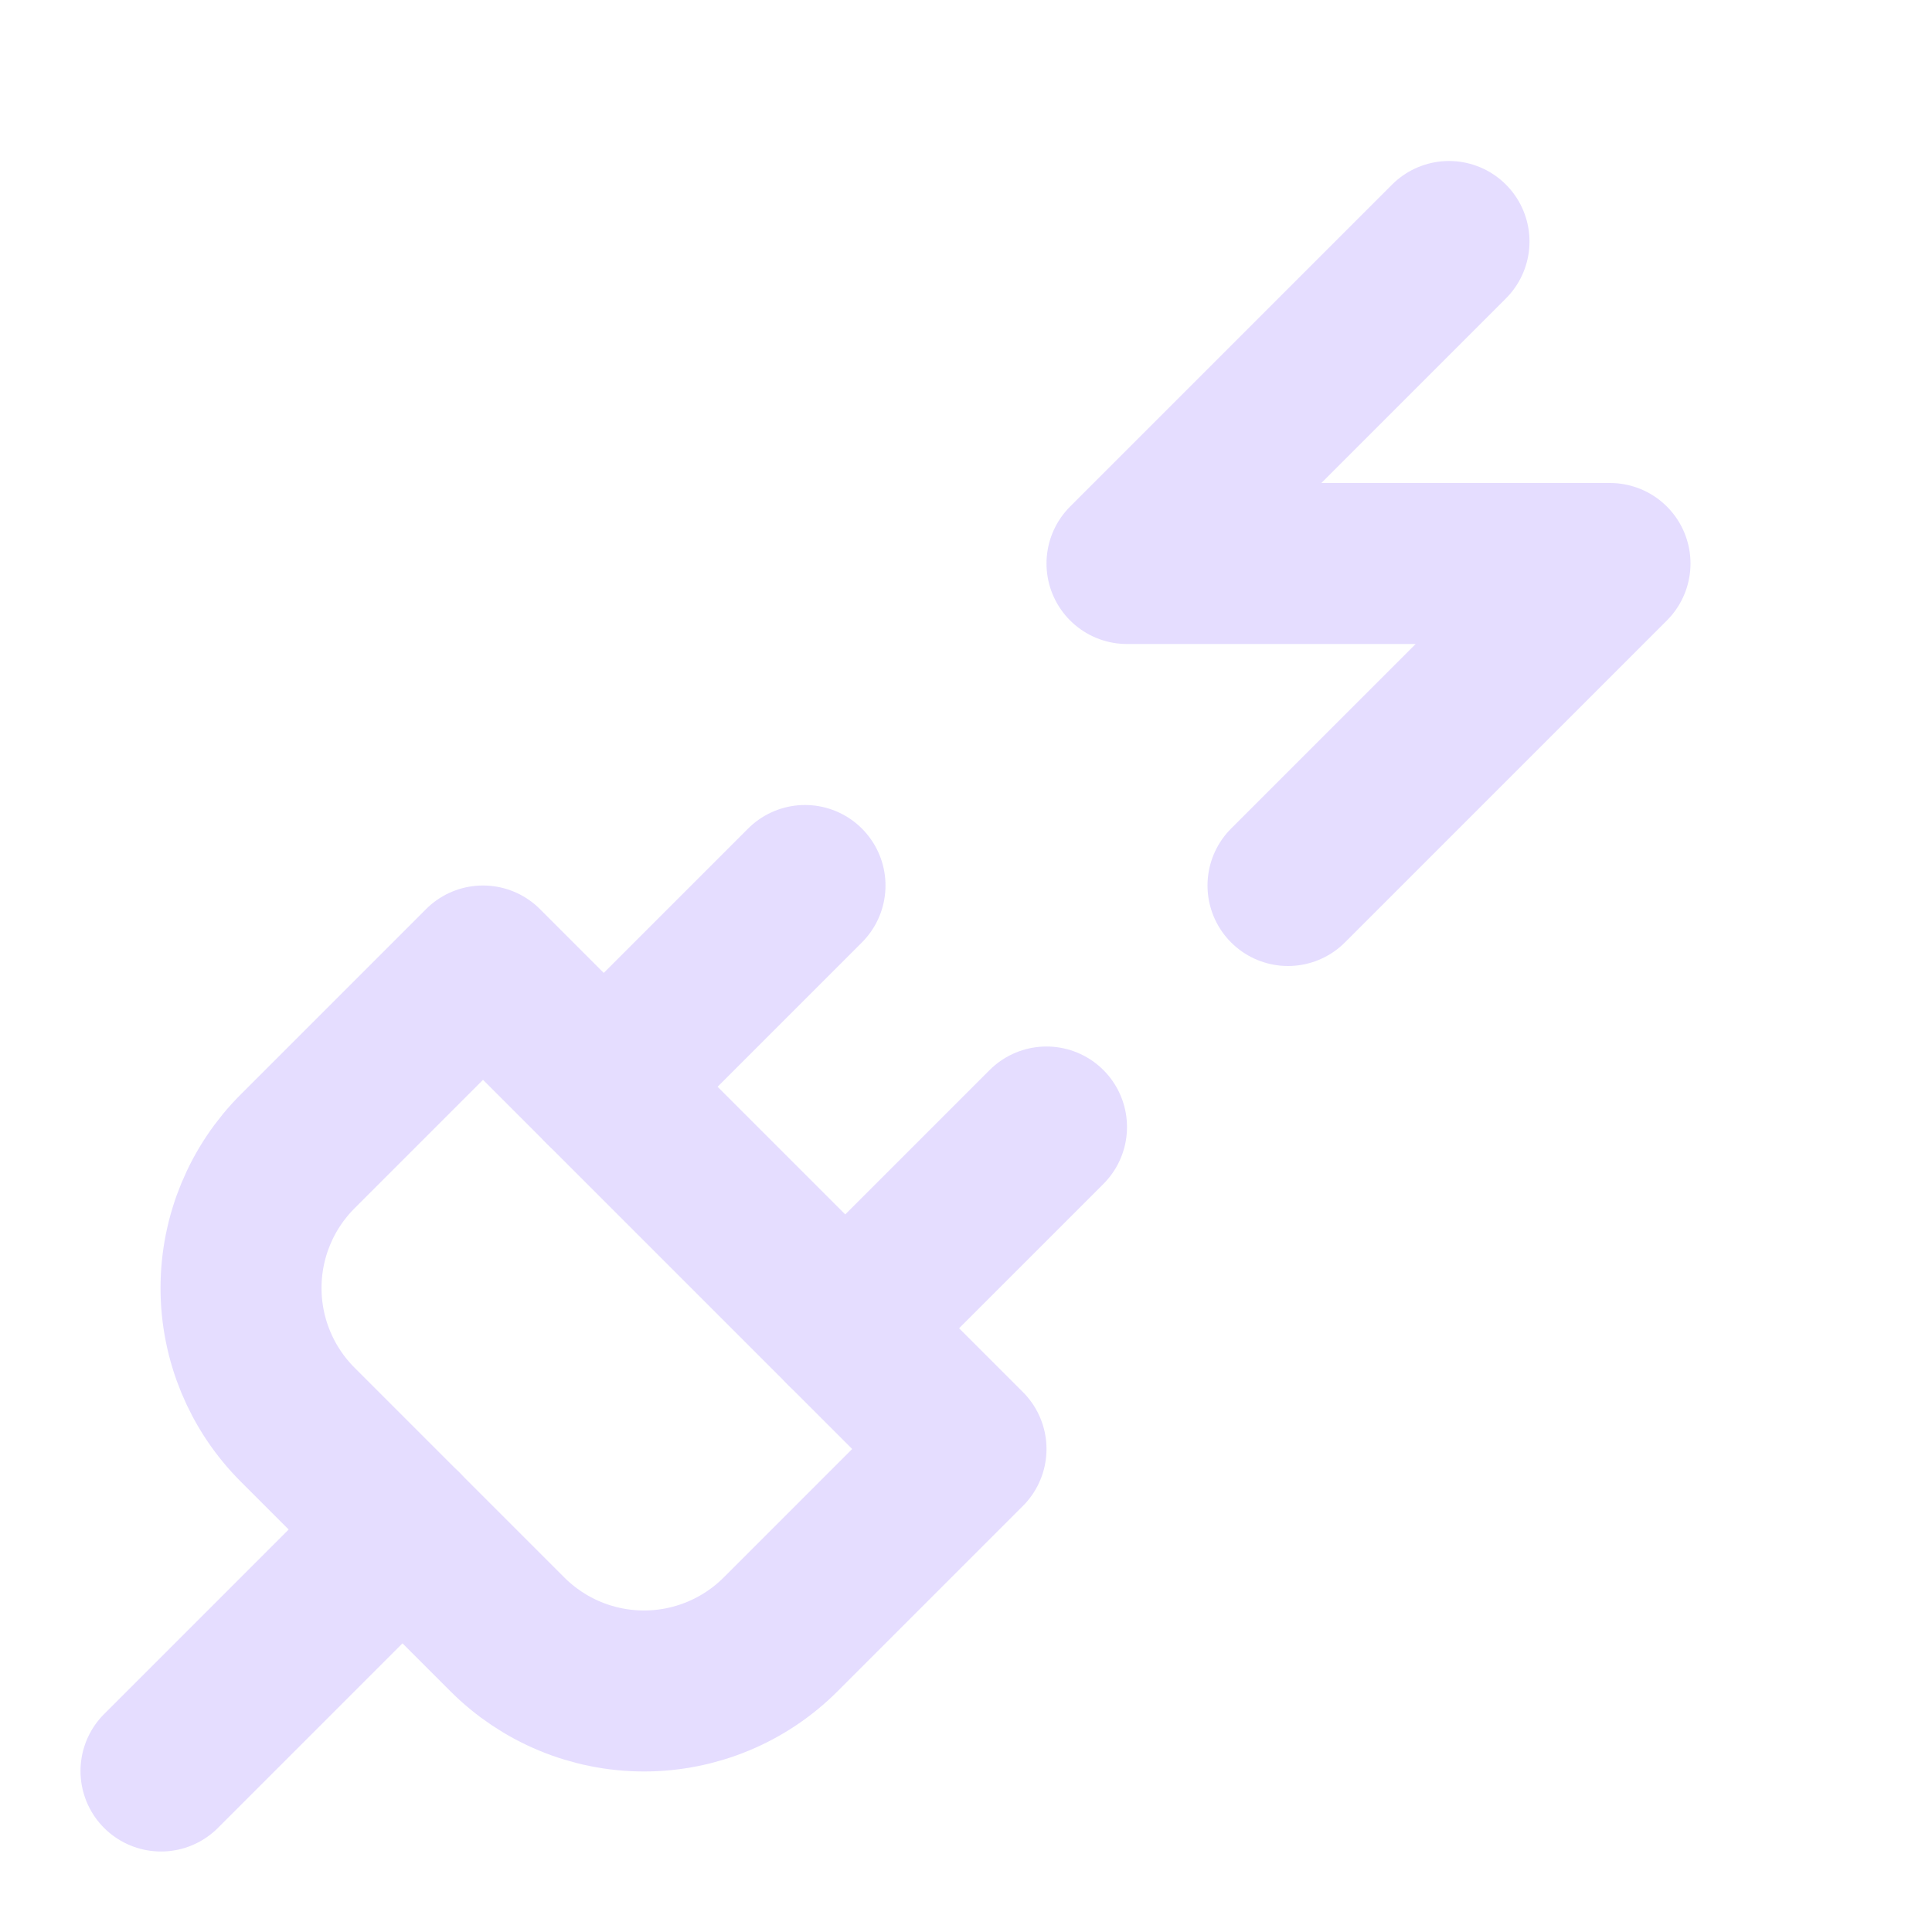
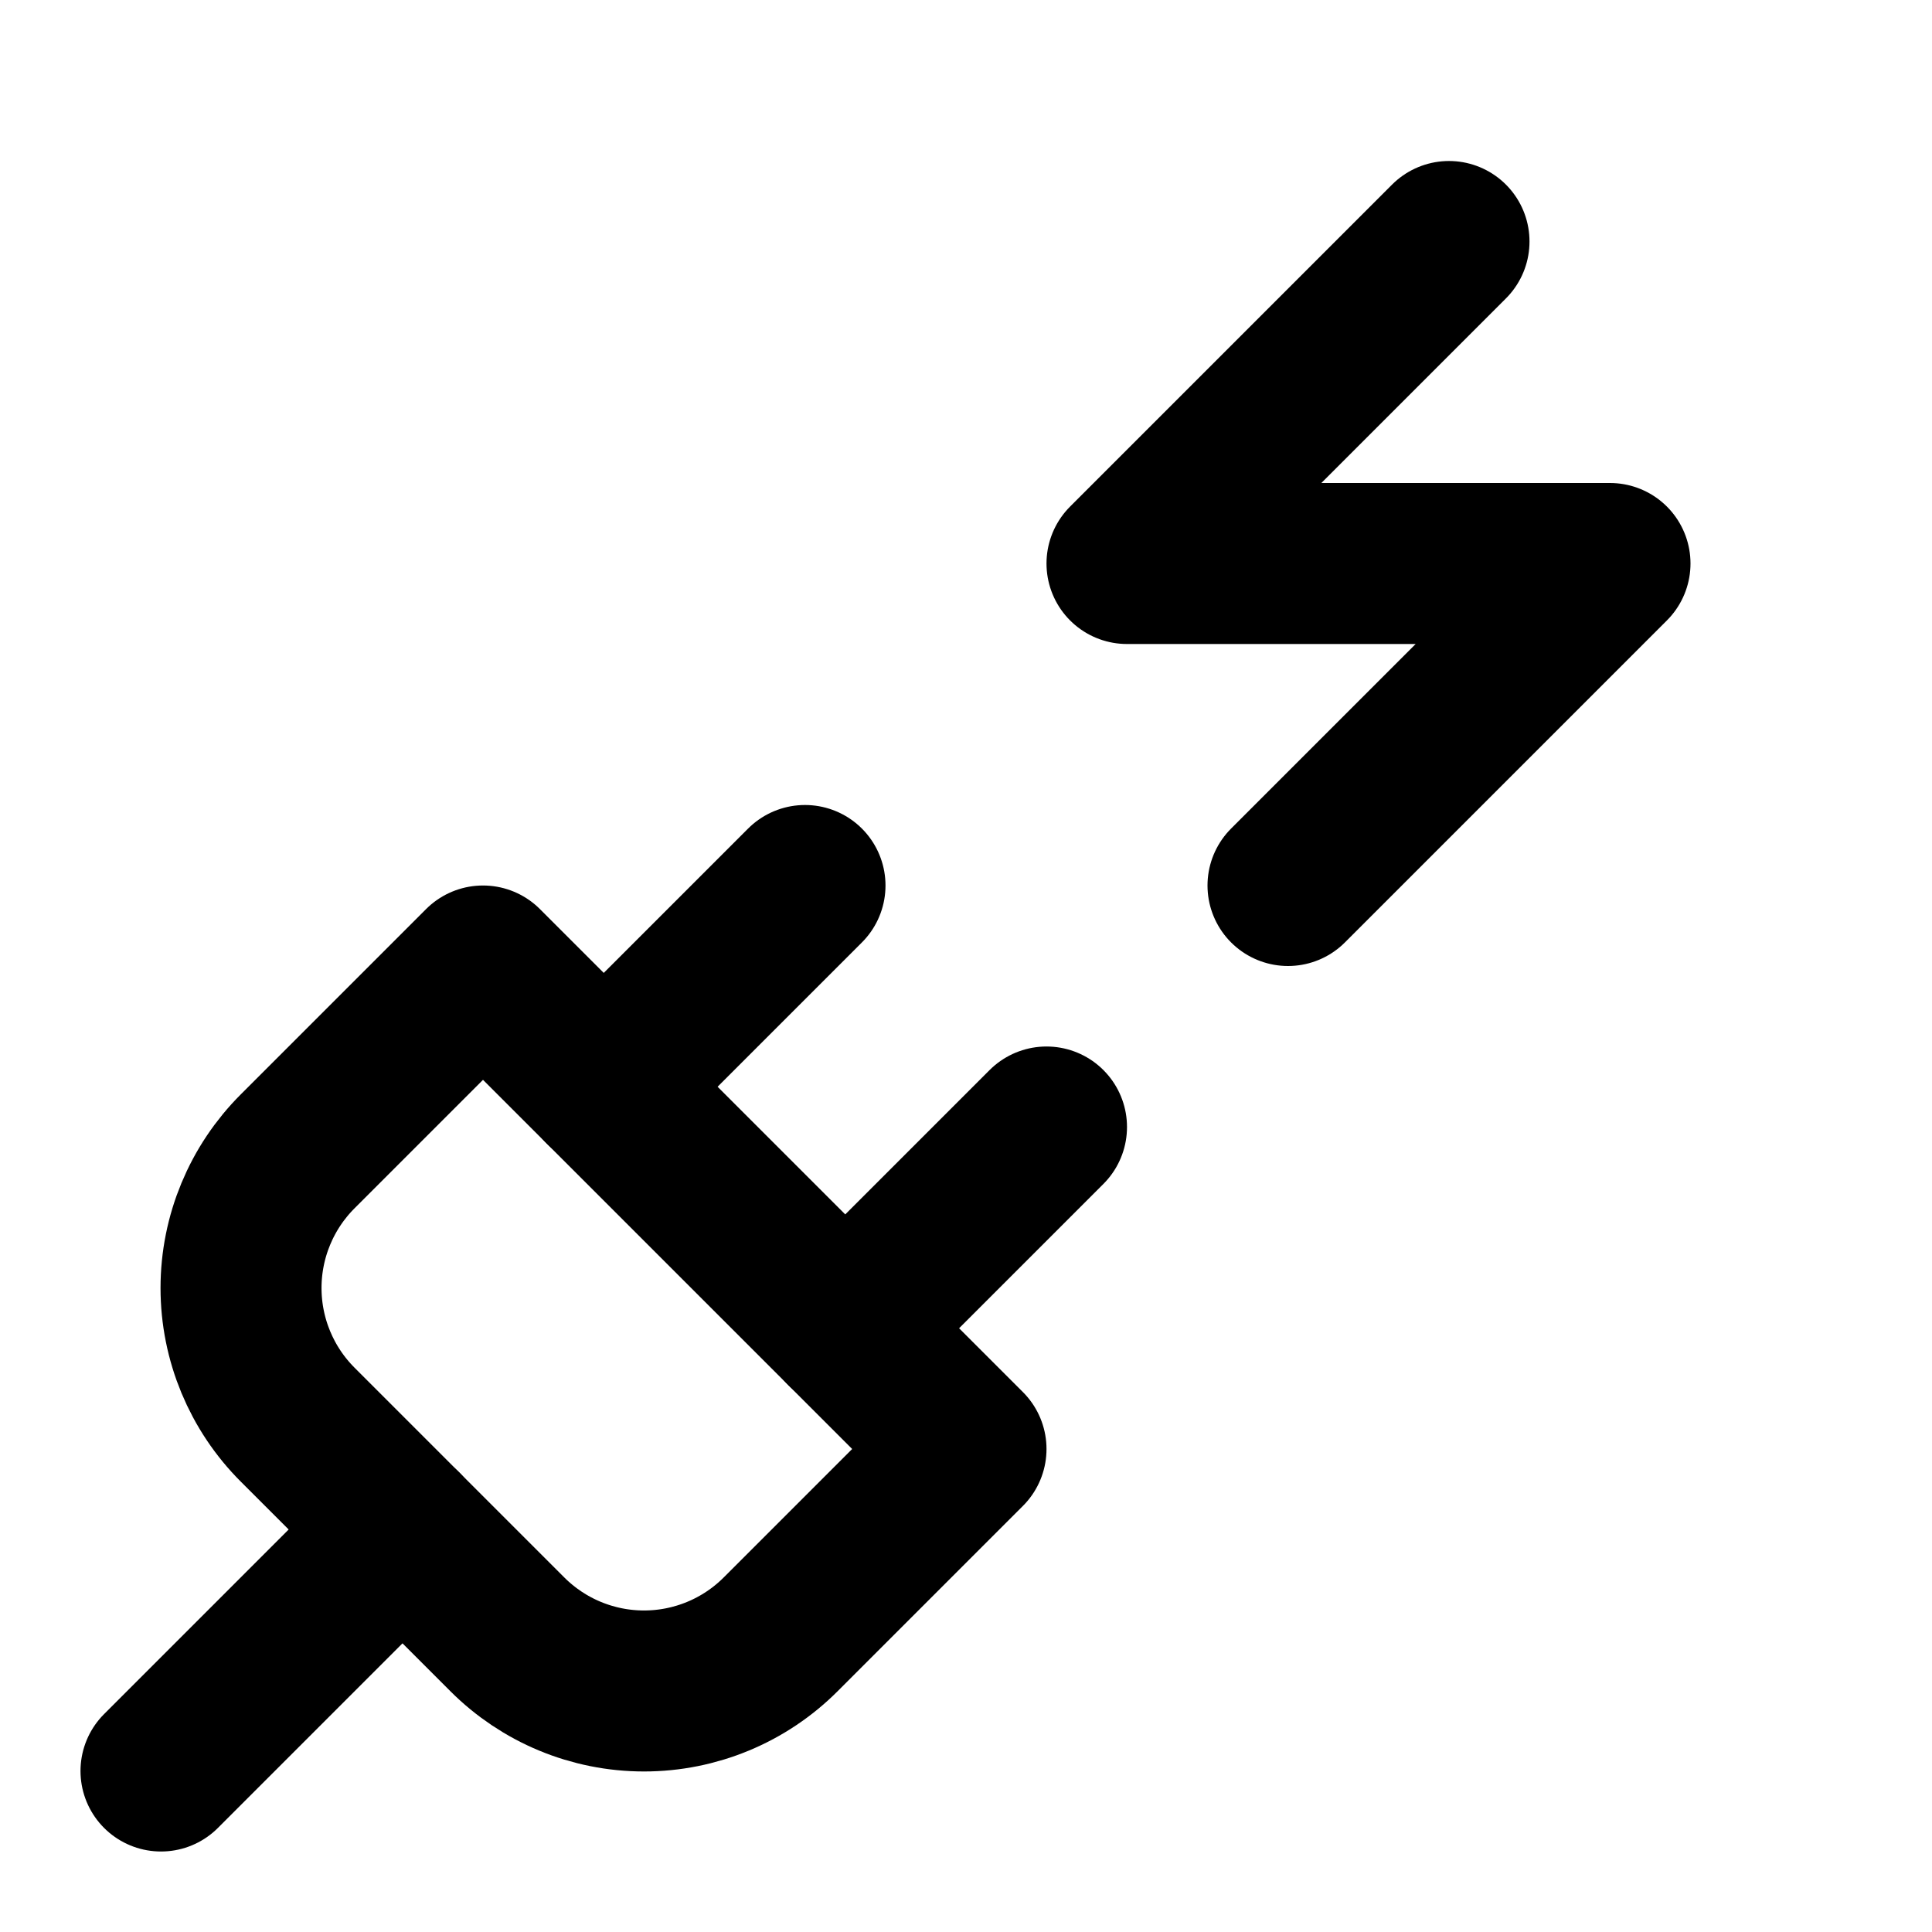
- <svg xmlns="http://www.w3.org/2000/svg" width="24" height="24" viewBox="0 0 24 24" fill="none" stroke="#e5ddff" stroke-width="2" stroke-linecap="round" stroke-linejoin="round">
+ <svg xmlns="http://www.w3.org/2000/svg" width="24" height="24" viewBox="0 0 24 24" fill="none" stroke="currentColor" stroke-width="2" stroke-linecap="round" stroke-linejoin="round">
  <path d="M6.3 20.3a2.4 2.4 0 0 0 3.4 0L12 18l-6-6-2.3 2.3a2.4 2.4 0 0 0 0 3.4Z" />
  <path d="m2 22 3-3" />
  <path d="M7.5 13.5 10 11" />
  <path d="M10.5 16.5 13 14" />
  <path d="m18 3-4 4h6l-4 4" />
</svg>
